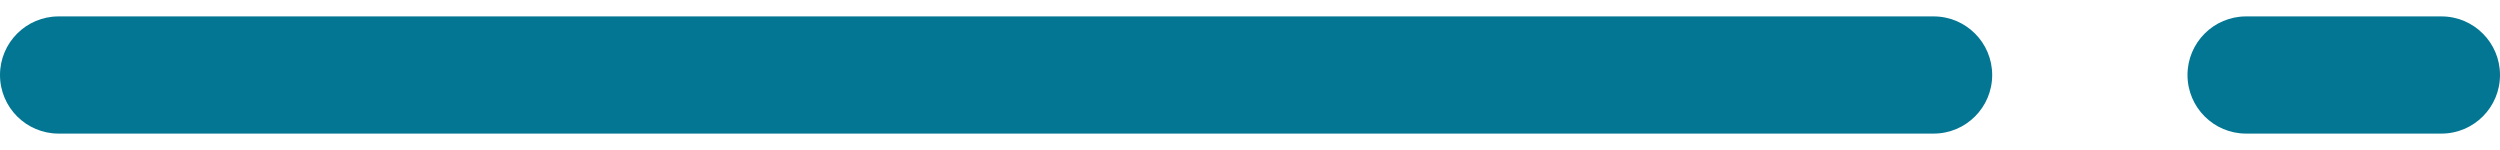
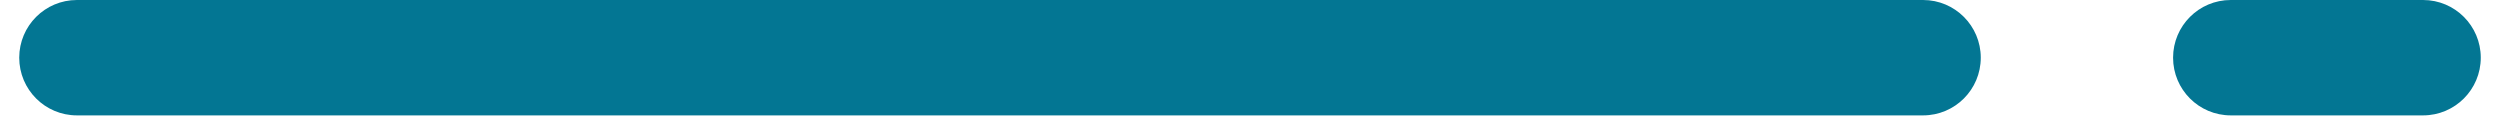
- <svg xmlns="http://www.w3.org/2000/svg" width="50" height="3" viewBox="0 0 128 6">
+ <svg xmlns="http://www.w3.org/2000/svg" width="65" height="3" viewBox="0 0 128 6">
  <defs>
    <style>
      .cls-1 {
        fill: #037693;
        fill-rule: evenodd;
      }
    </style>
  </defs>
  <path id="Rounded_Rectangle_2_copy" data-name="Rounded Rectangle 2 copy" class="cls-1" d="M852,361.656h96a3,3,0,0,1,0,6H852A3,3,0,0,1,852,361.656Zm112,0h10a3,3,0,0,1,0,6H964A3,3,0,0,1,964,361.656Z" transform="translate(-849 -361.656)" />
</svg>
